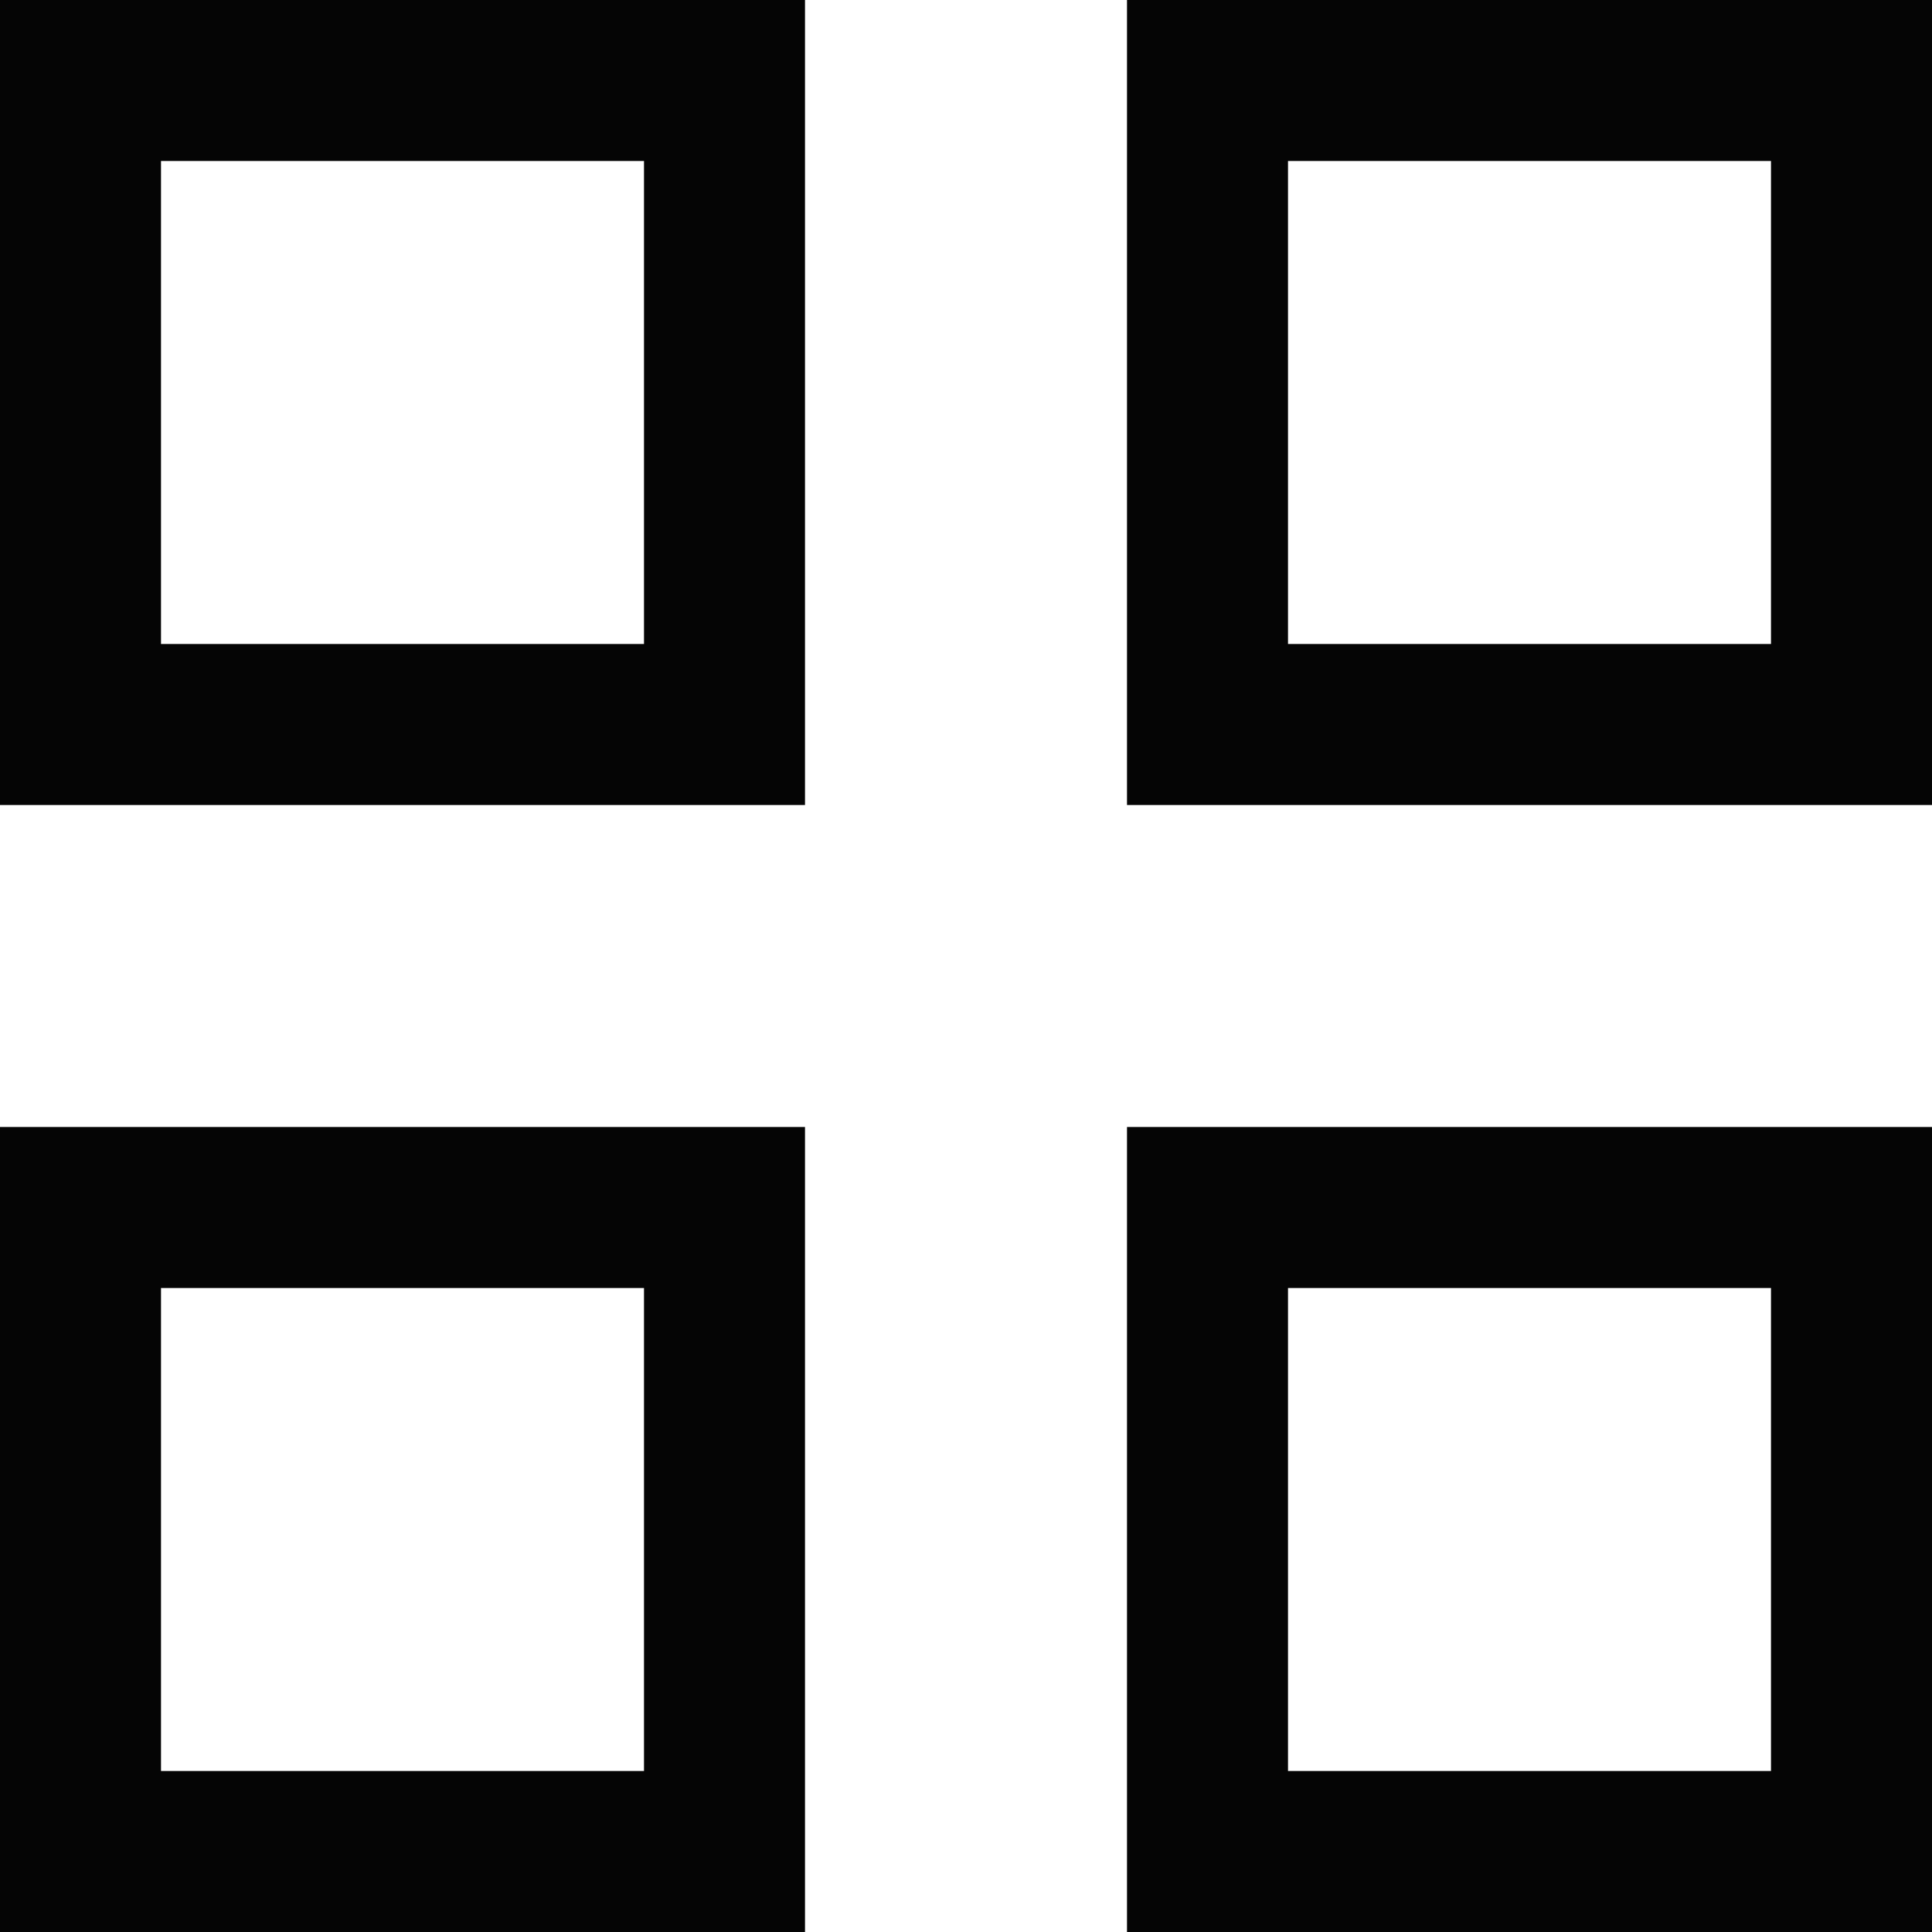
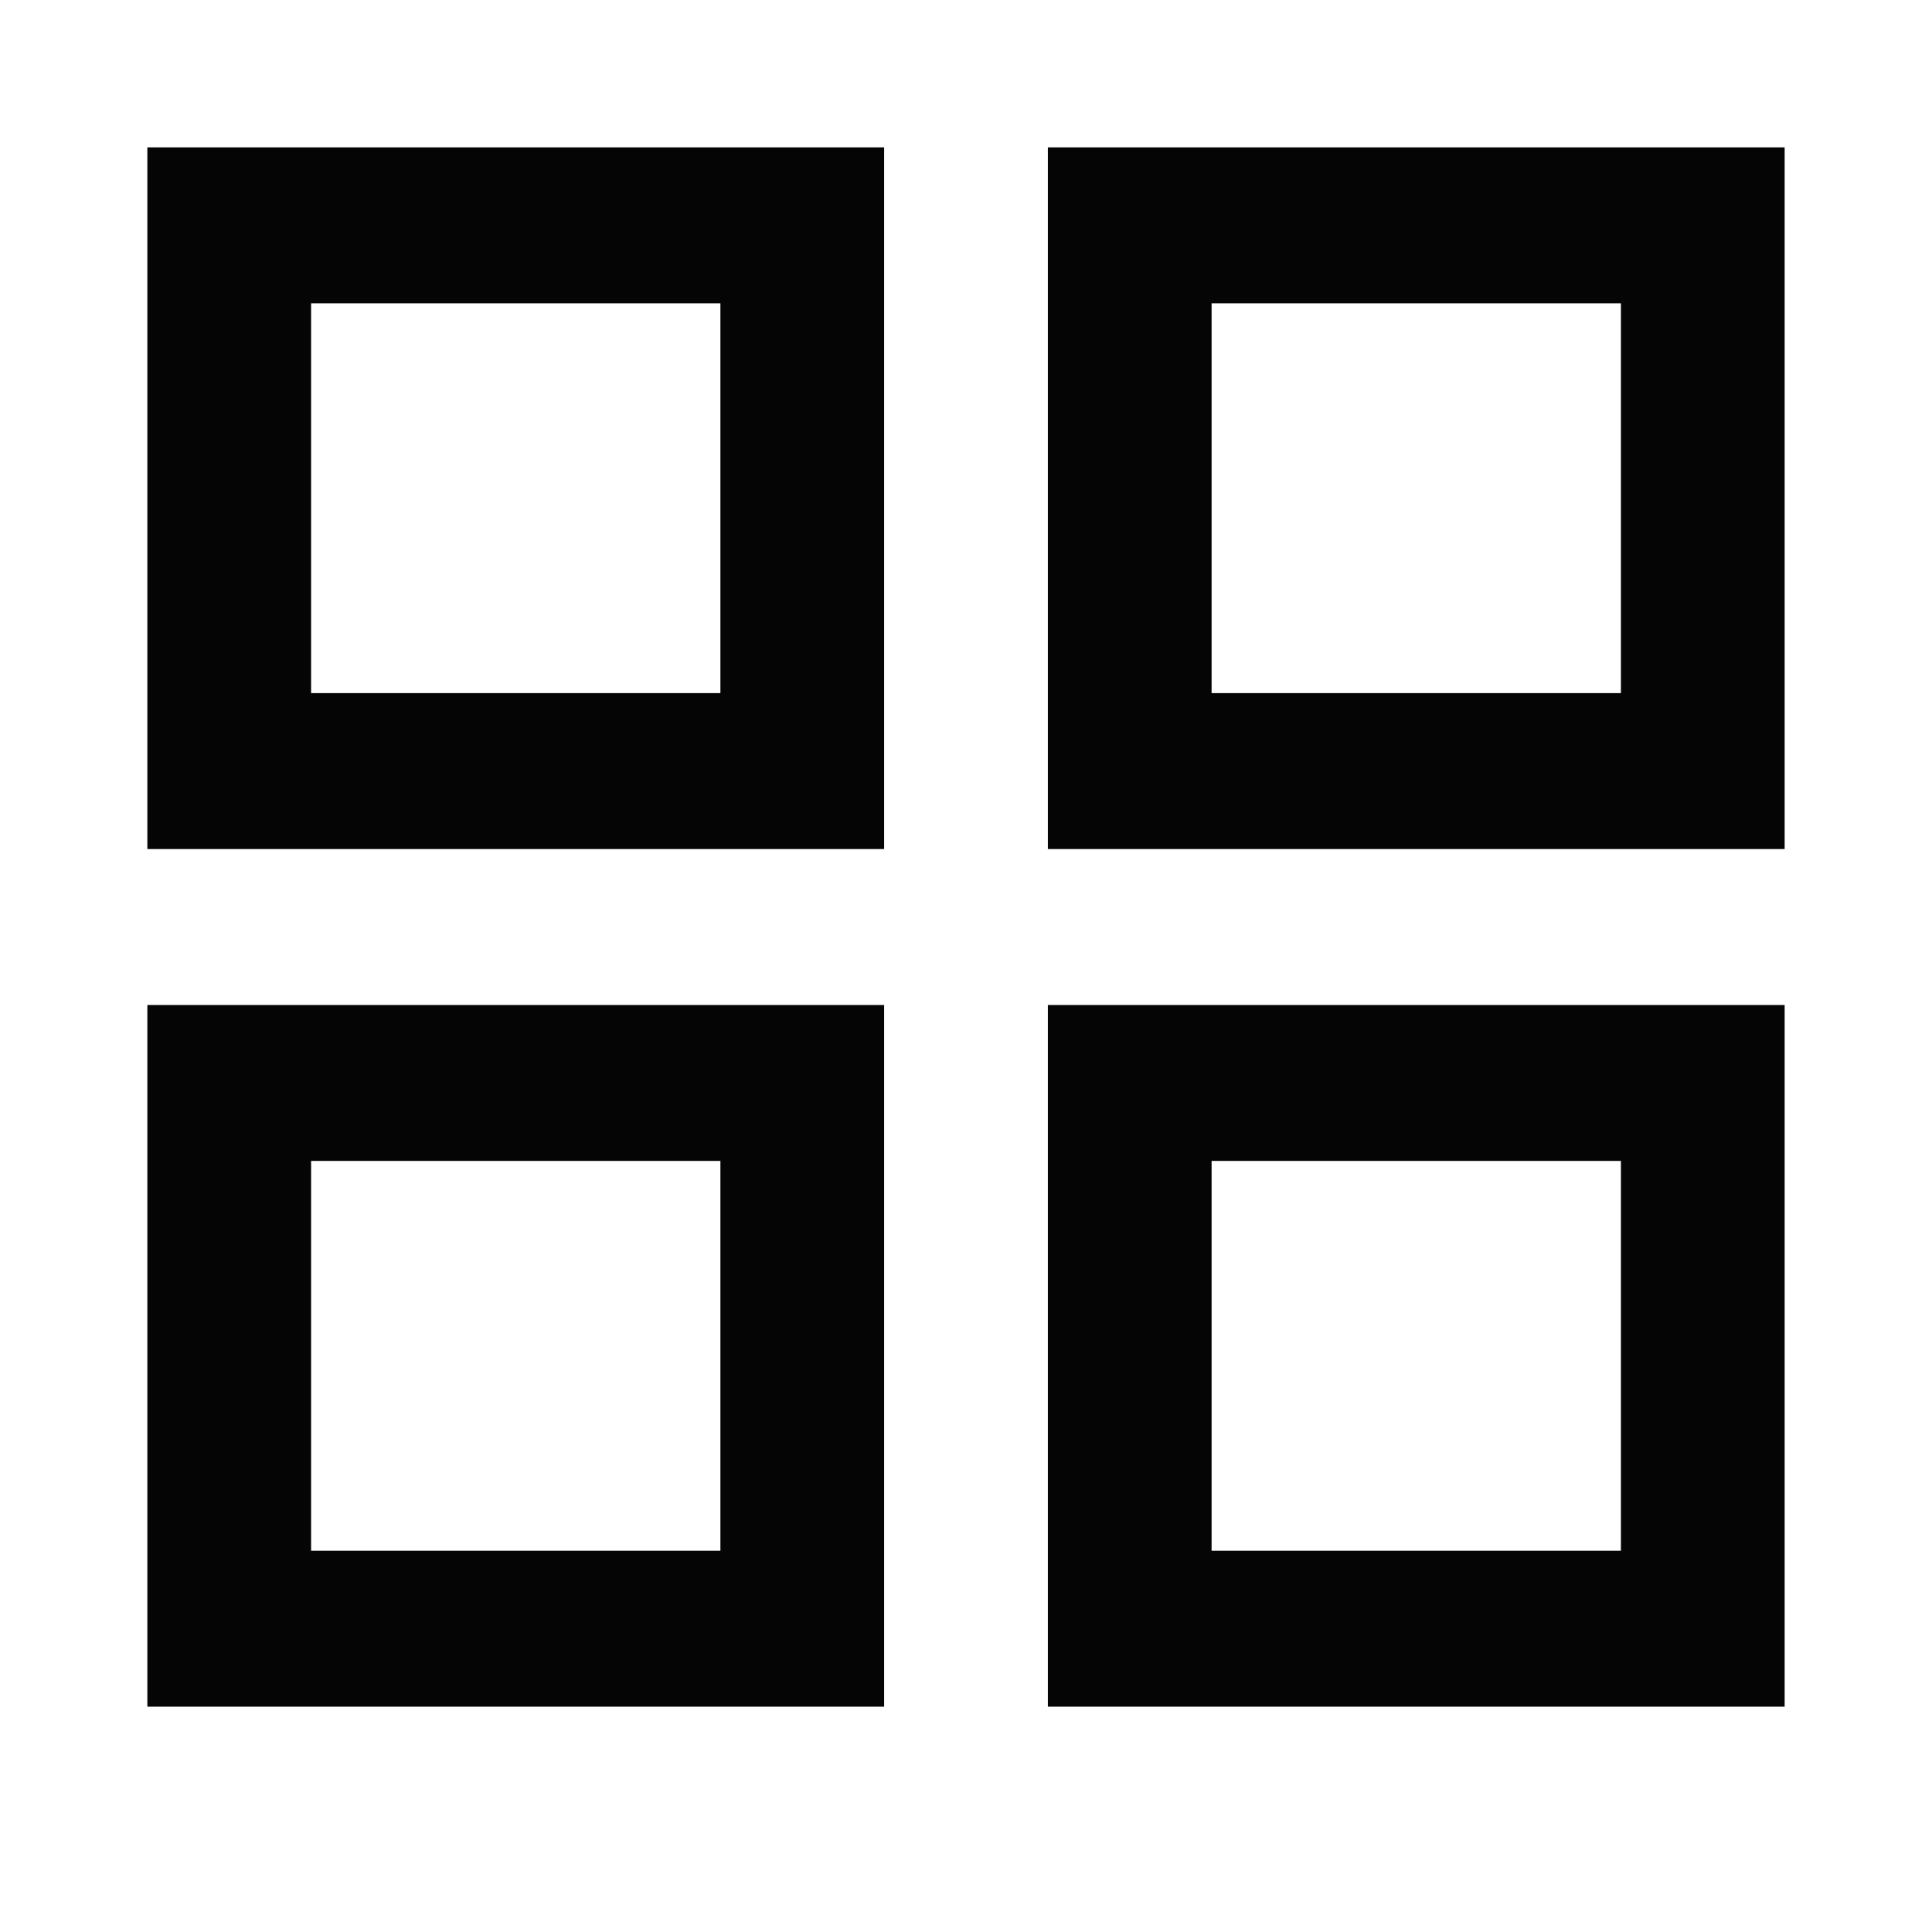
- <svg xmlns="http://www.w3.org/2000/svg" width="50px" height="50px" viewBox="0 0 24 24">
-   <path fill="none" stroke="#050505" stroke-width="2" d="M9,15 L9,23 L1,23 L1,15 L9,15 Z M23,15 L23,23 L15,23 L15,15 L23,15 Z M9,1 L9,9 L1,9 L1,1 L9,1 Z M23,1 L23,9 L15,9 L15,1 L23,1 Z" />
+ <svg xmlns="http://www.w3.org/2000/svg" viewBox="-1.89 -1.89 24.78 24.78" version="1.1" fill="#050505" stroke="#000000">
+   <g id="SVGRepo_bgCarrier" stroke-width="0" />
+   <g id="SVGRepo_tracerCarrier" stroke-linecap="round" stroke-linejoin="round" />
+   <g id="SVGRepo_iconCarrier">
+     <g id="Page-1" stroke-width="0" fill="none" fill-rule="evenodd">
+       <g id="Dribbble-Light-Preview" transform="translate(-59, -240)" fill="#050505">
+         <g id="icons" transform="translate(56, 160)">
+           <path d="M16.65,98 L21.9,98 L21.9,93 L16.65,93 L16.65,98 Z M14.55,100 L24,100 L24,91 L14.55,91 L14.55,100 Z M5.1,98 L10.35,98 L10.35,93 L5.1,93 L5.1,98 Z M3,100 L12.45,100 L12.45,91 L3,91 L3,100 Z M16.65,87 L21.9,87 L21.9,82 L16.65,82 L16.65,87 Z M14.55,89 L24,89 L24,80 L14.55,80 L14.55,89 Z M5.1,87 L10.35,87 L10.35,82 L5.1,82 L5.1,87 Z M3,89 L12.45,89 L12.45,80 L3,80 L3,89 Z" id="grid_system-[#1520]" />
+         </g>
+       </g>
+     </g>
+   </g>
</svg>
